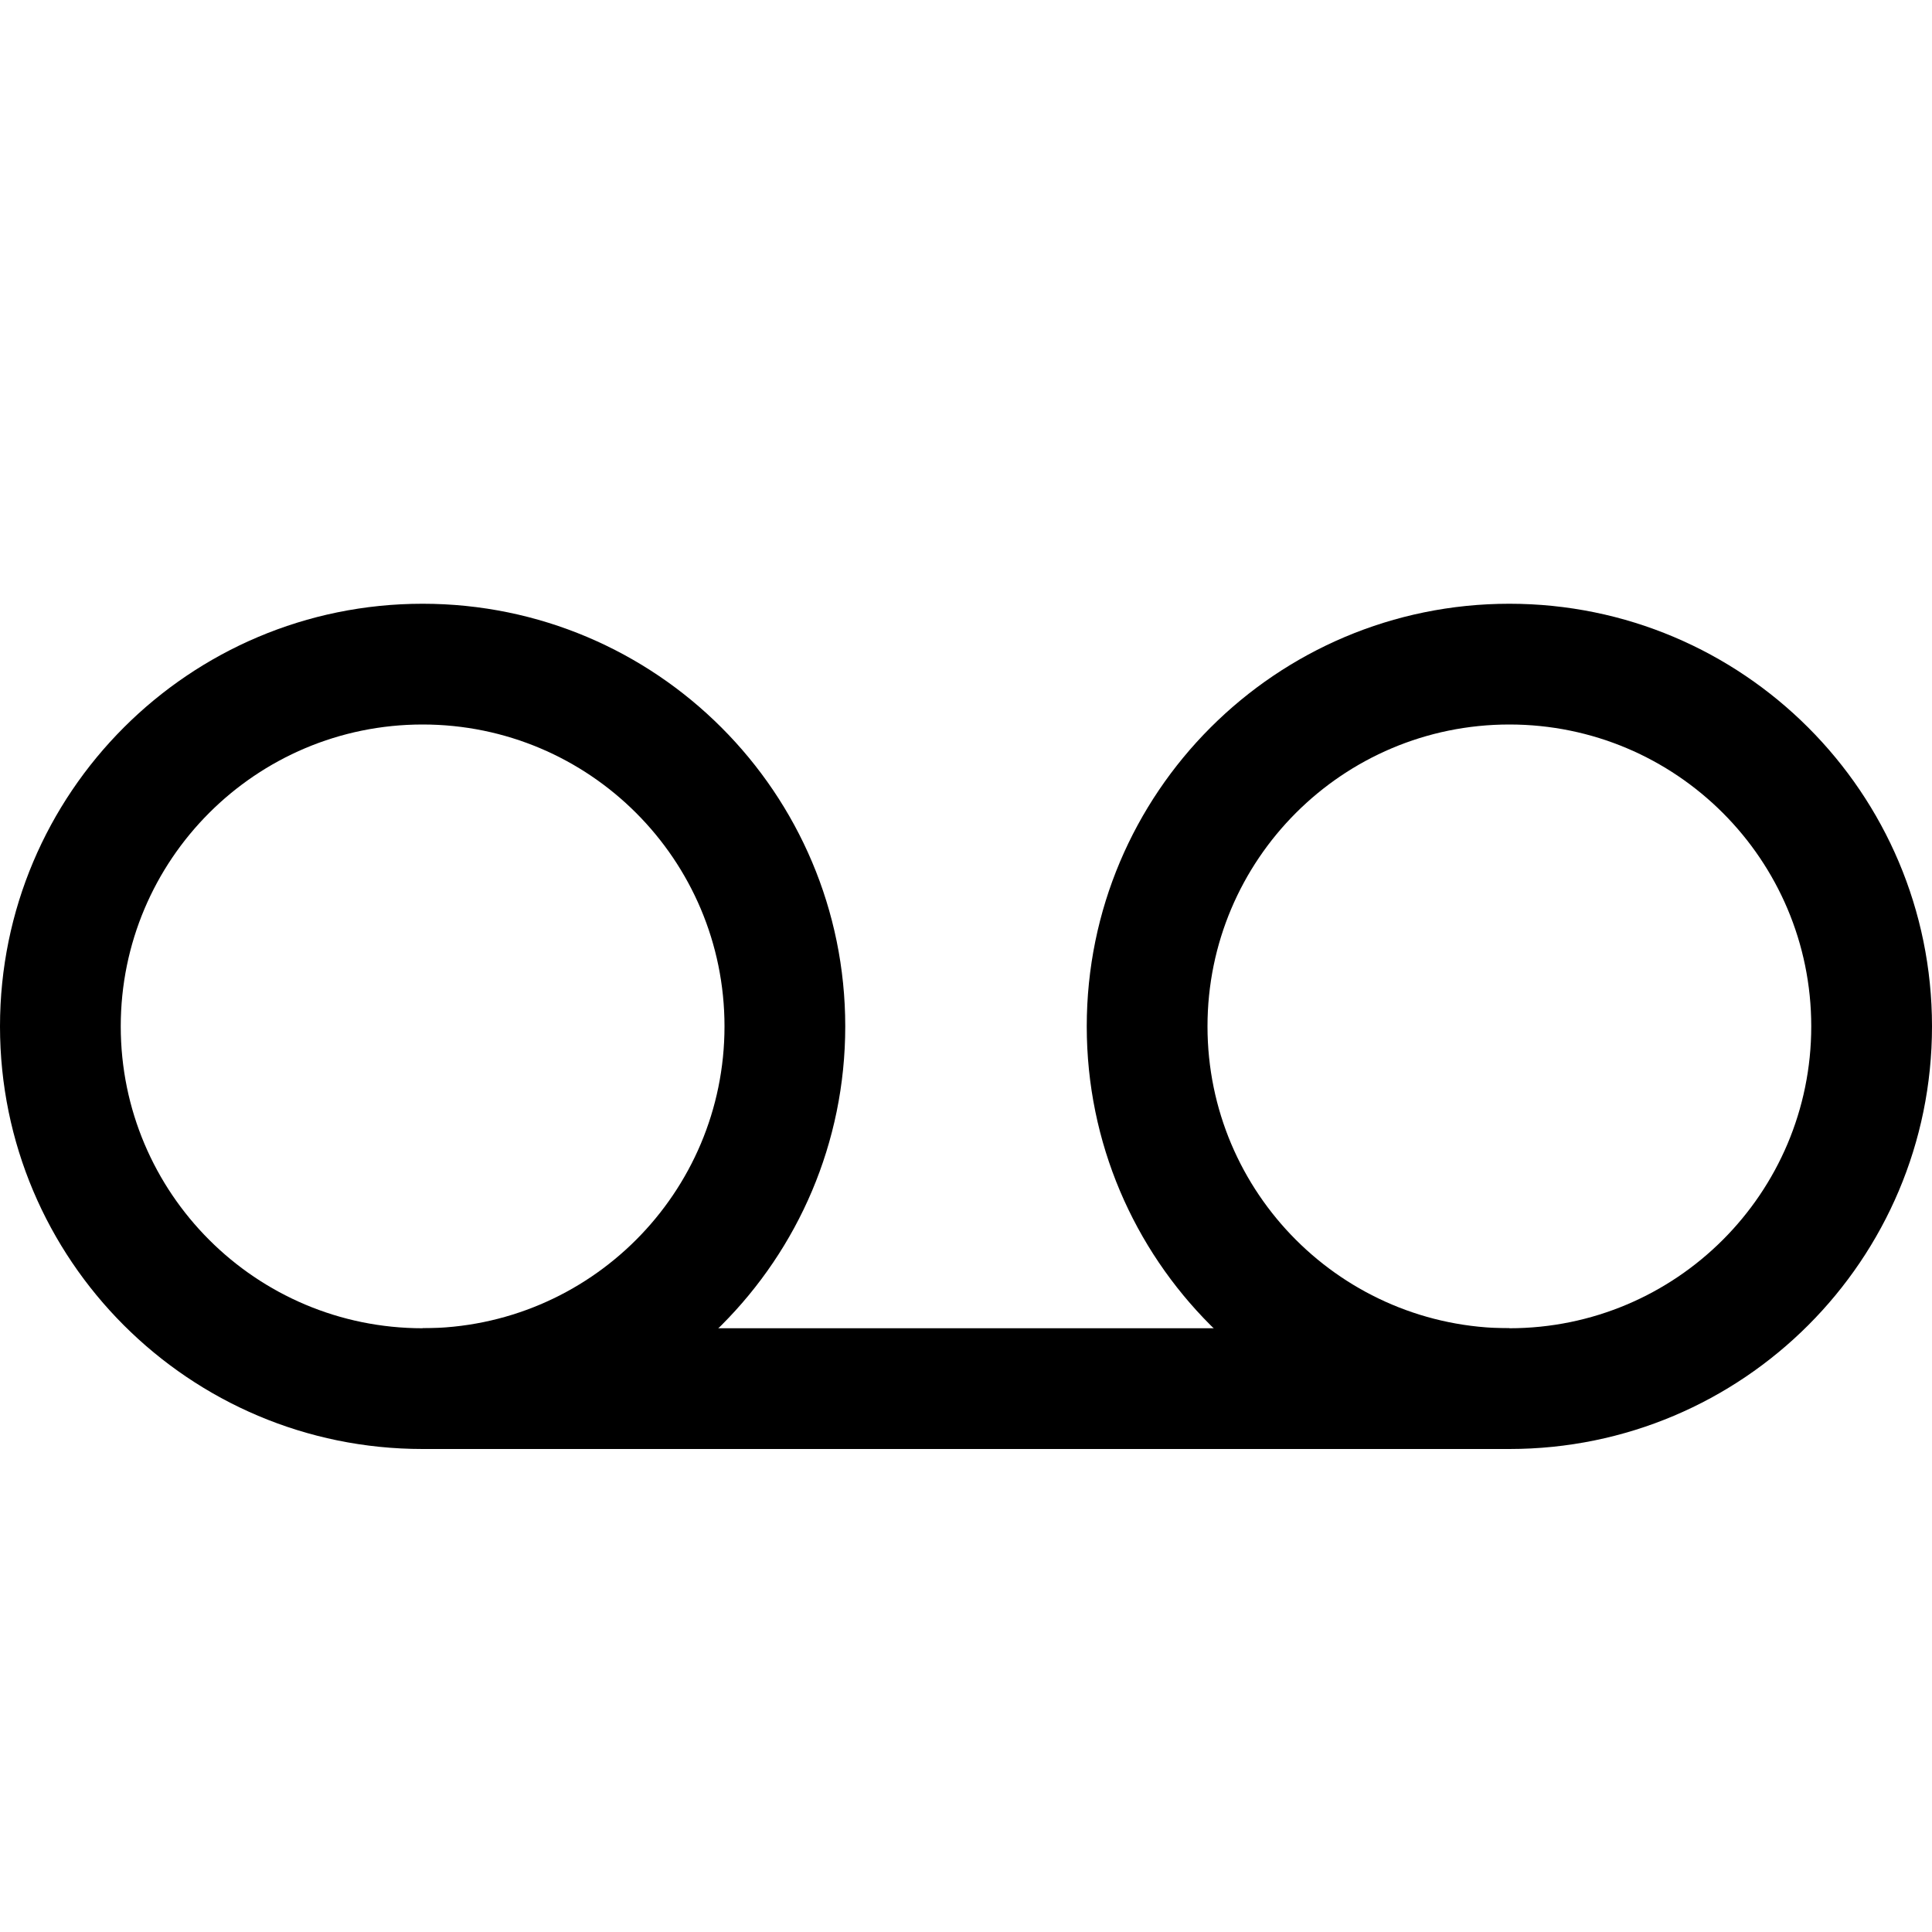
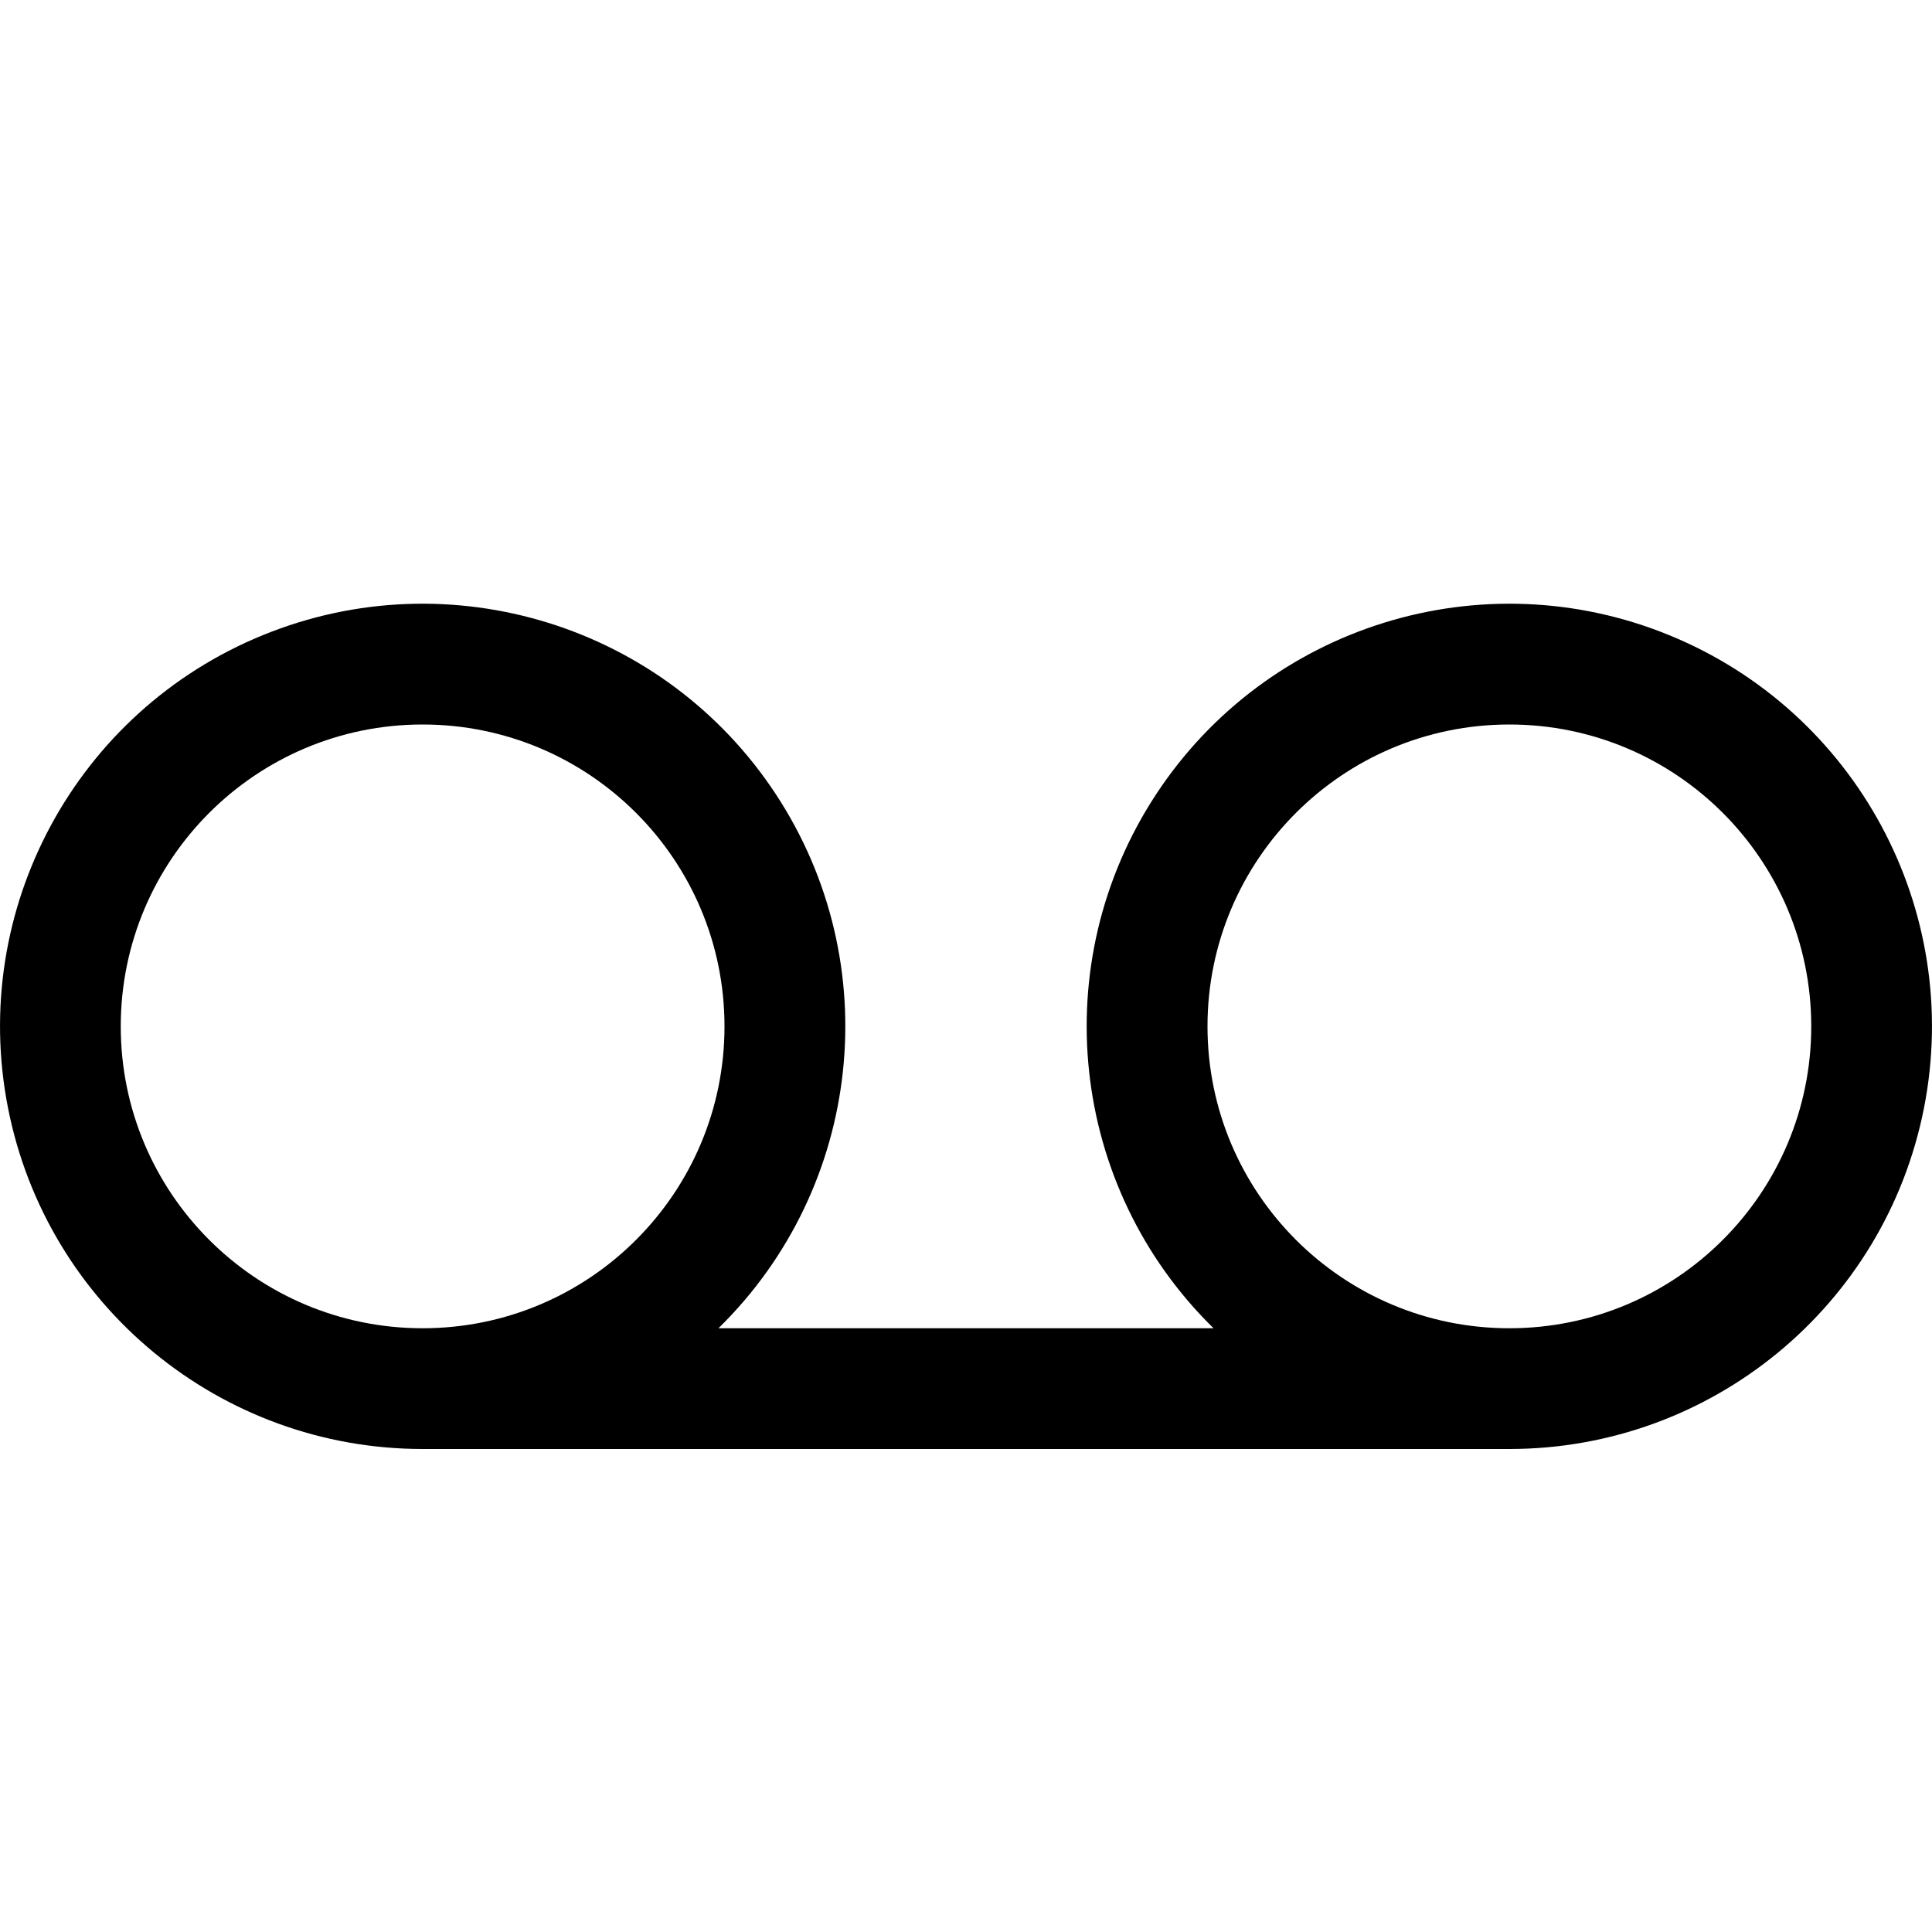
<svg xmlns="http://www.w3.org/2000/svg" width="1em" height="1em" viewBox="0 0 16 16" class="bi bi-voicemail" fill="currentColor">
-   <path fill-rule="evenodd" d="M3.5 11a2.5 2.5 0 1 0 0-5 2.5 2.5 0 0 0 0 5zm0 1a3.5 3.5 0 1 0 0-7 3.5 3.5 0 0 0 0 7zm9-1a2.5 2.5 0 1 0 0-5 2.5 2.5 0 0 0 0 5zm0 1a3.5 3.5 0 1 0 0-7 3.5 3.5 0 0 0 0 7z" />
-   <path fill-rule="evenodd" d="M12.5 12h-9v-1h9v1z" />
+   <path fill-rule="evenodd" d="M3.5 6a2.5 2.5 0 1 0 0 5 2.5 2.5 0 0 0 0-5zm2.45 5a3.5 3.5 0 1 0-2.45 1h9a3.5 3.5 0 1 0-2.45-1h-4.1zm6.55 0a2.5 2.5 0 1 0 0-5 2.5 2.5 0 0 0 0 5z" />
</svg>
